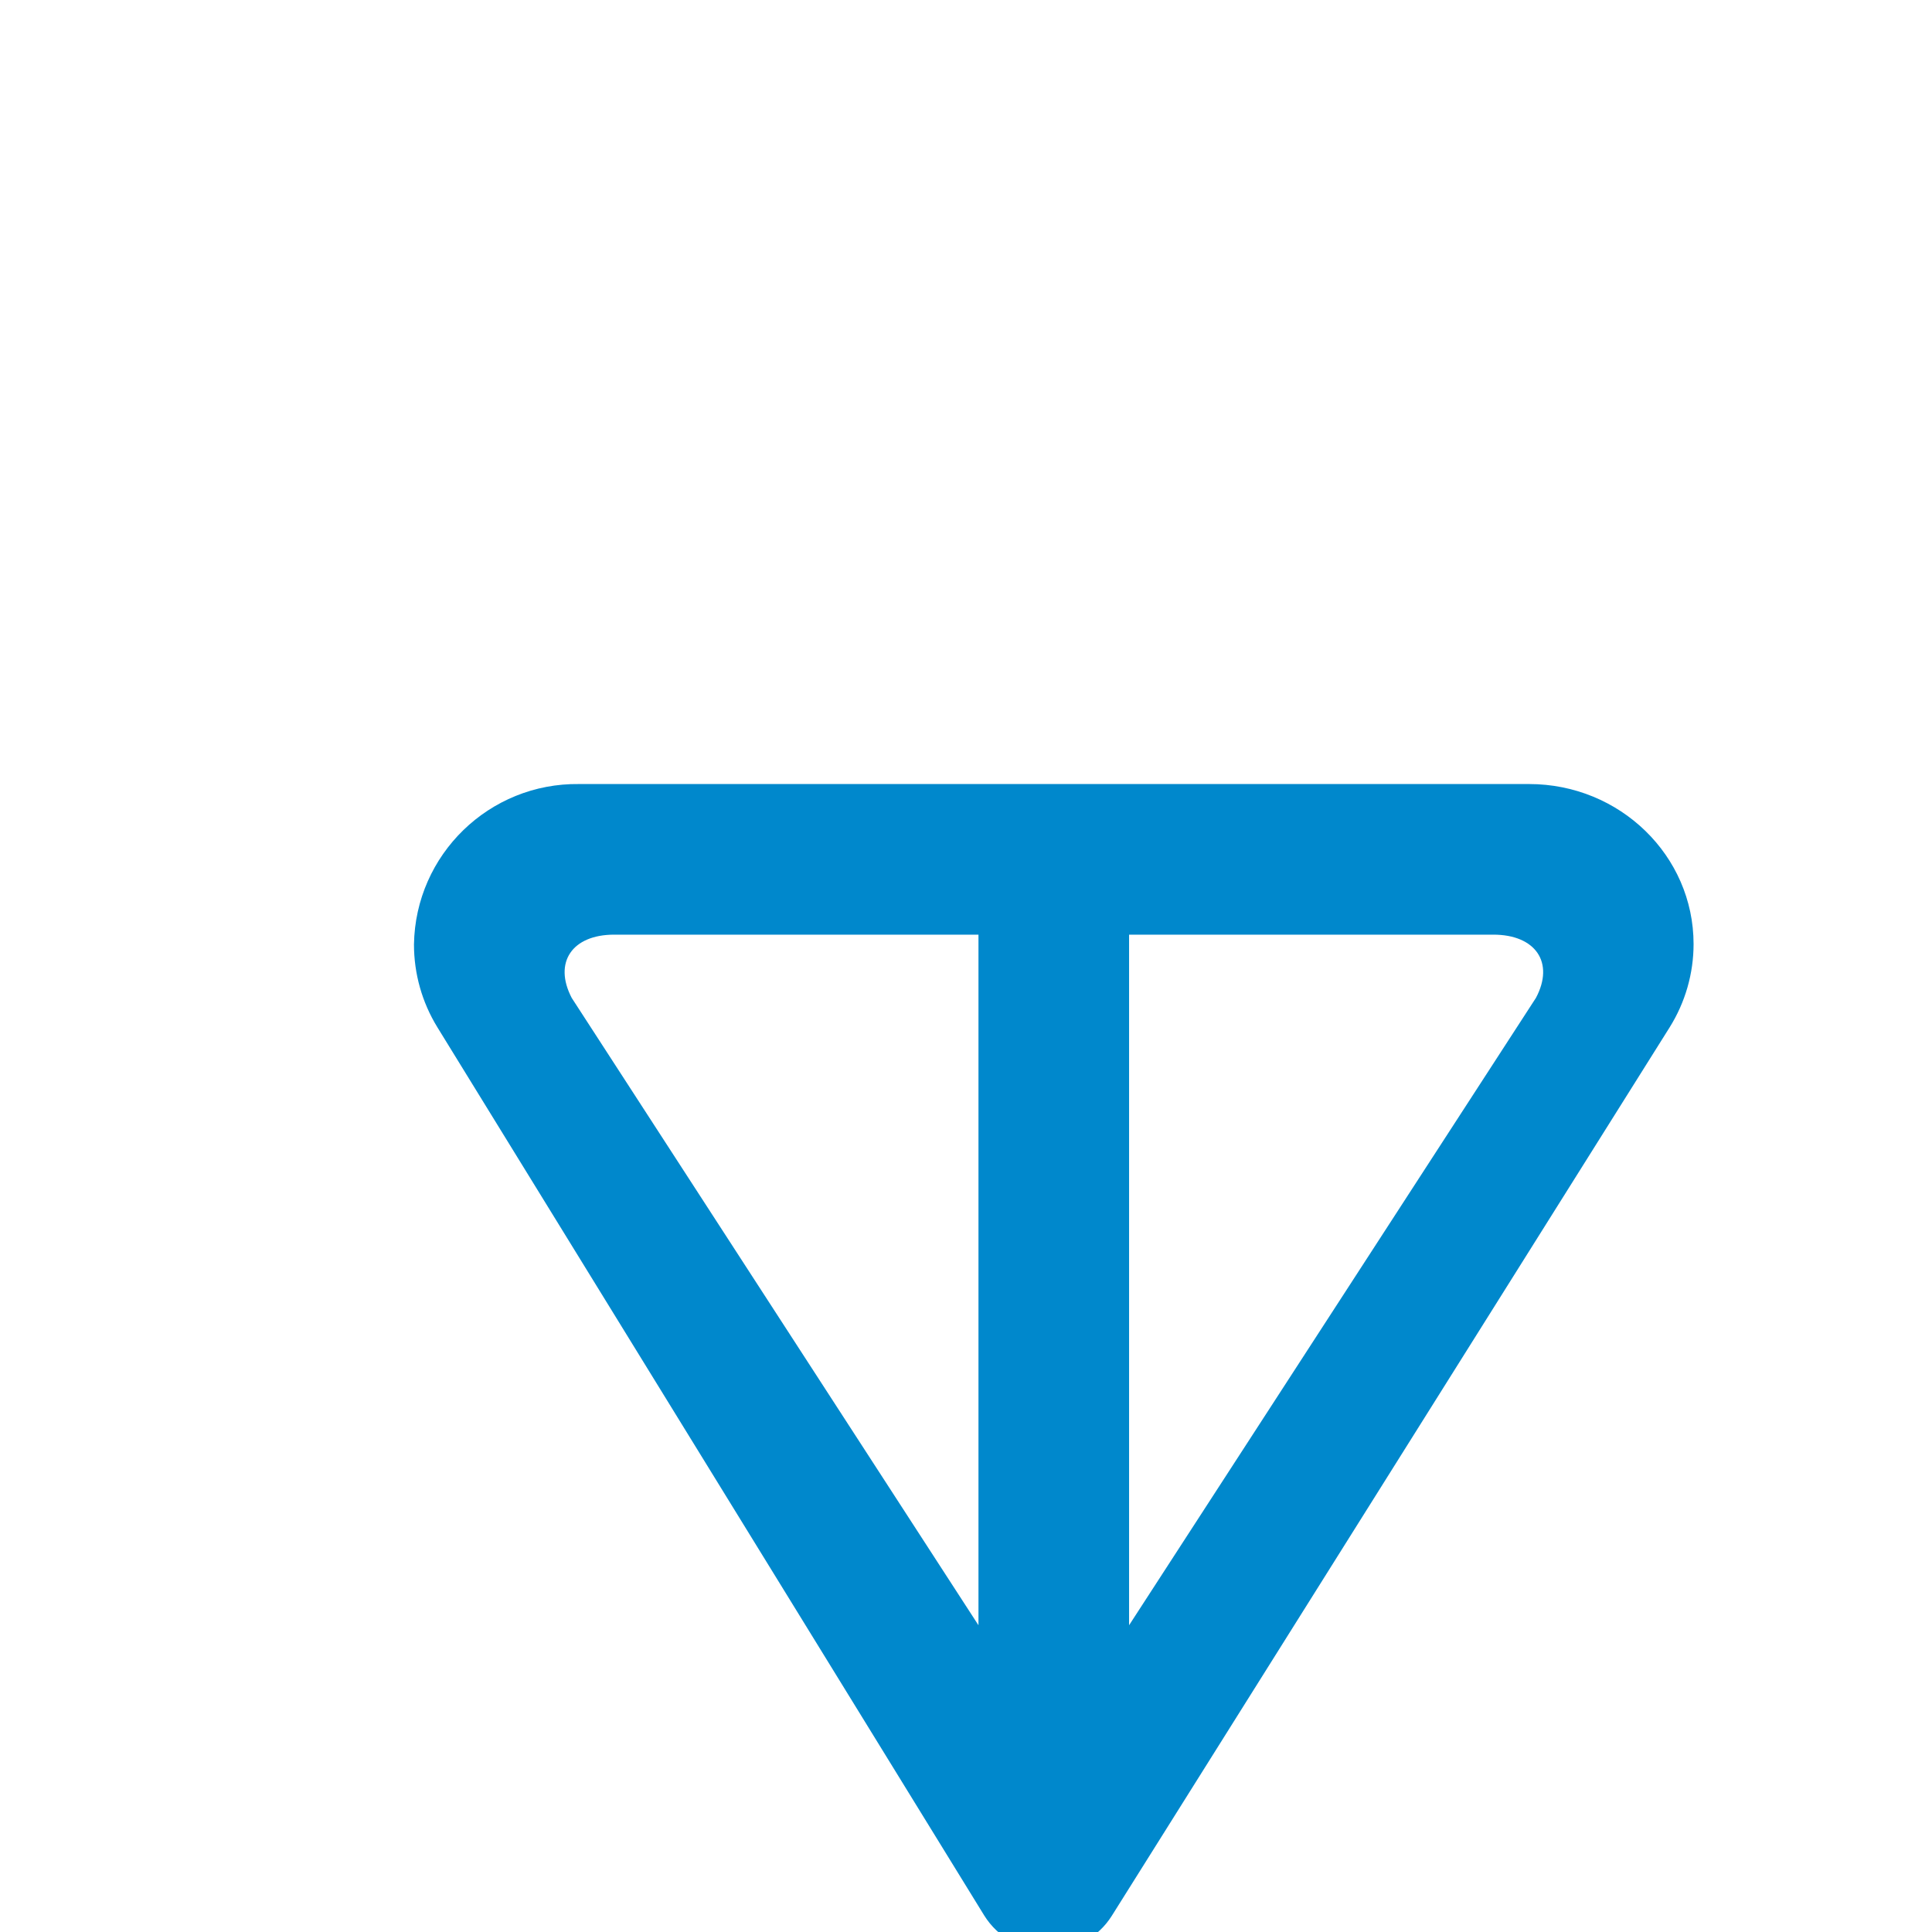
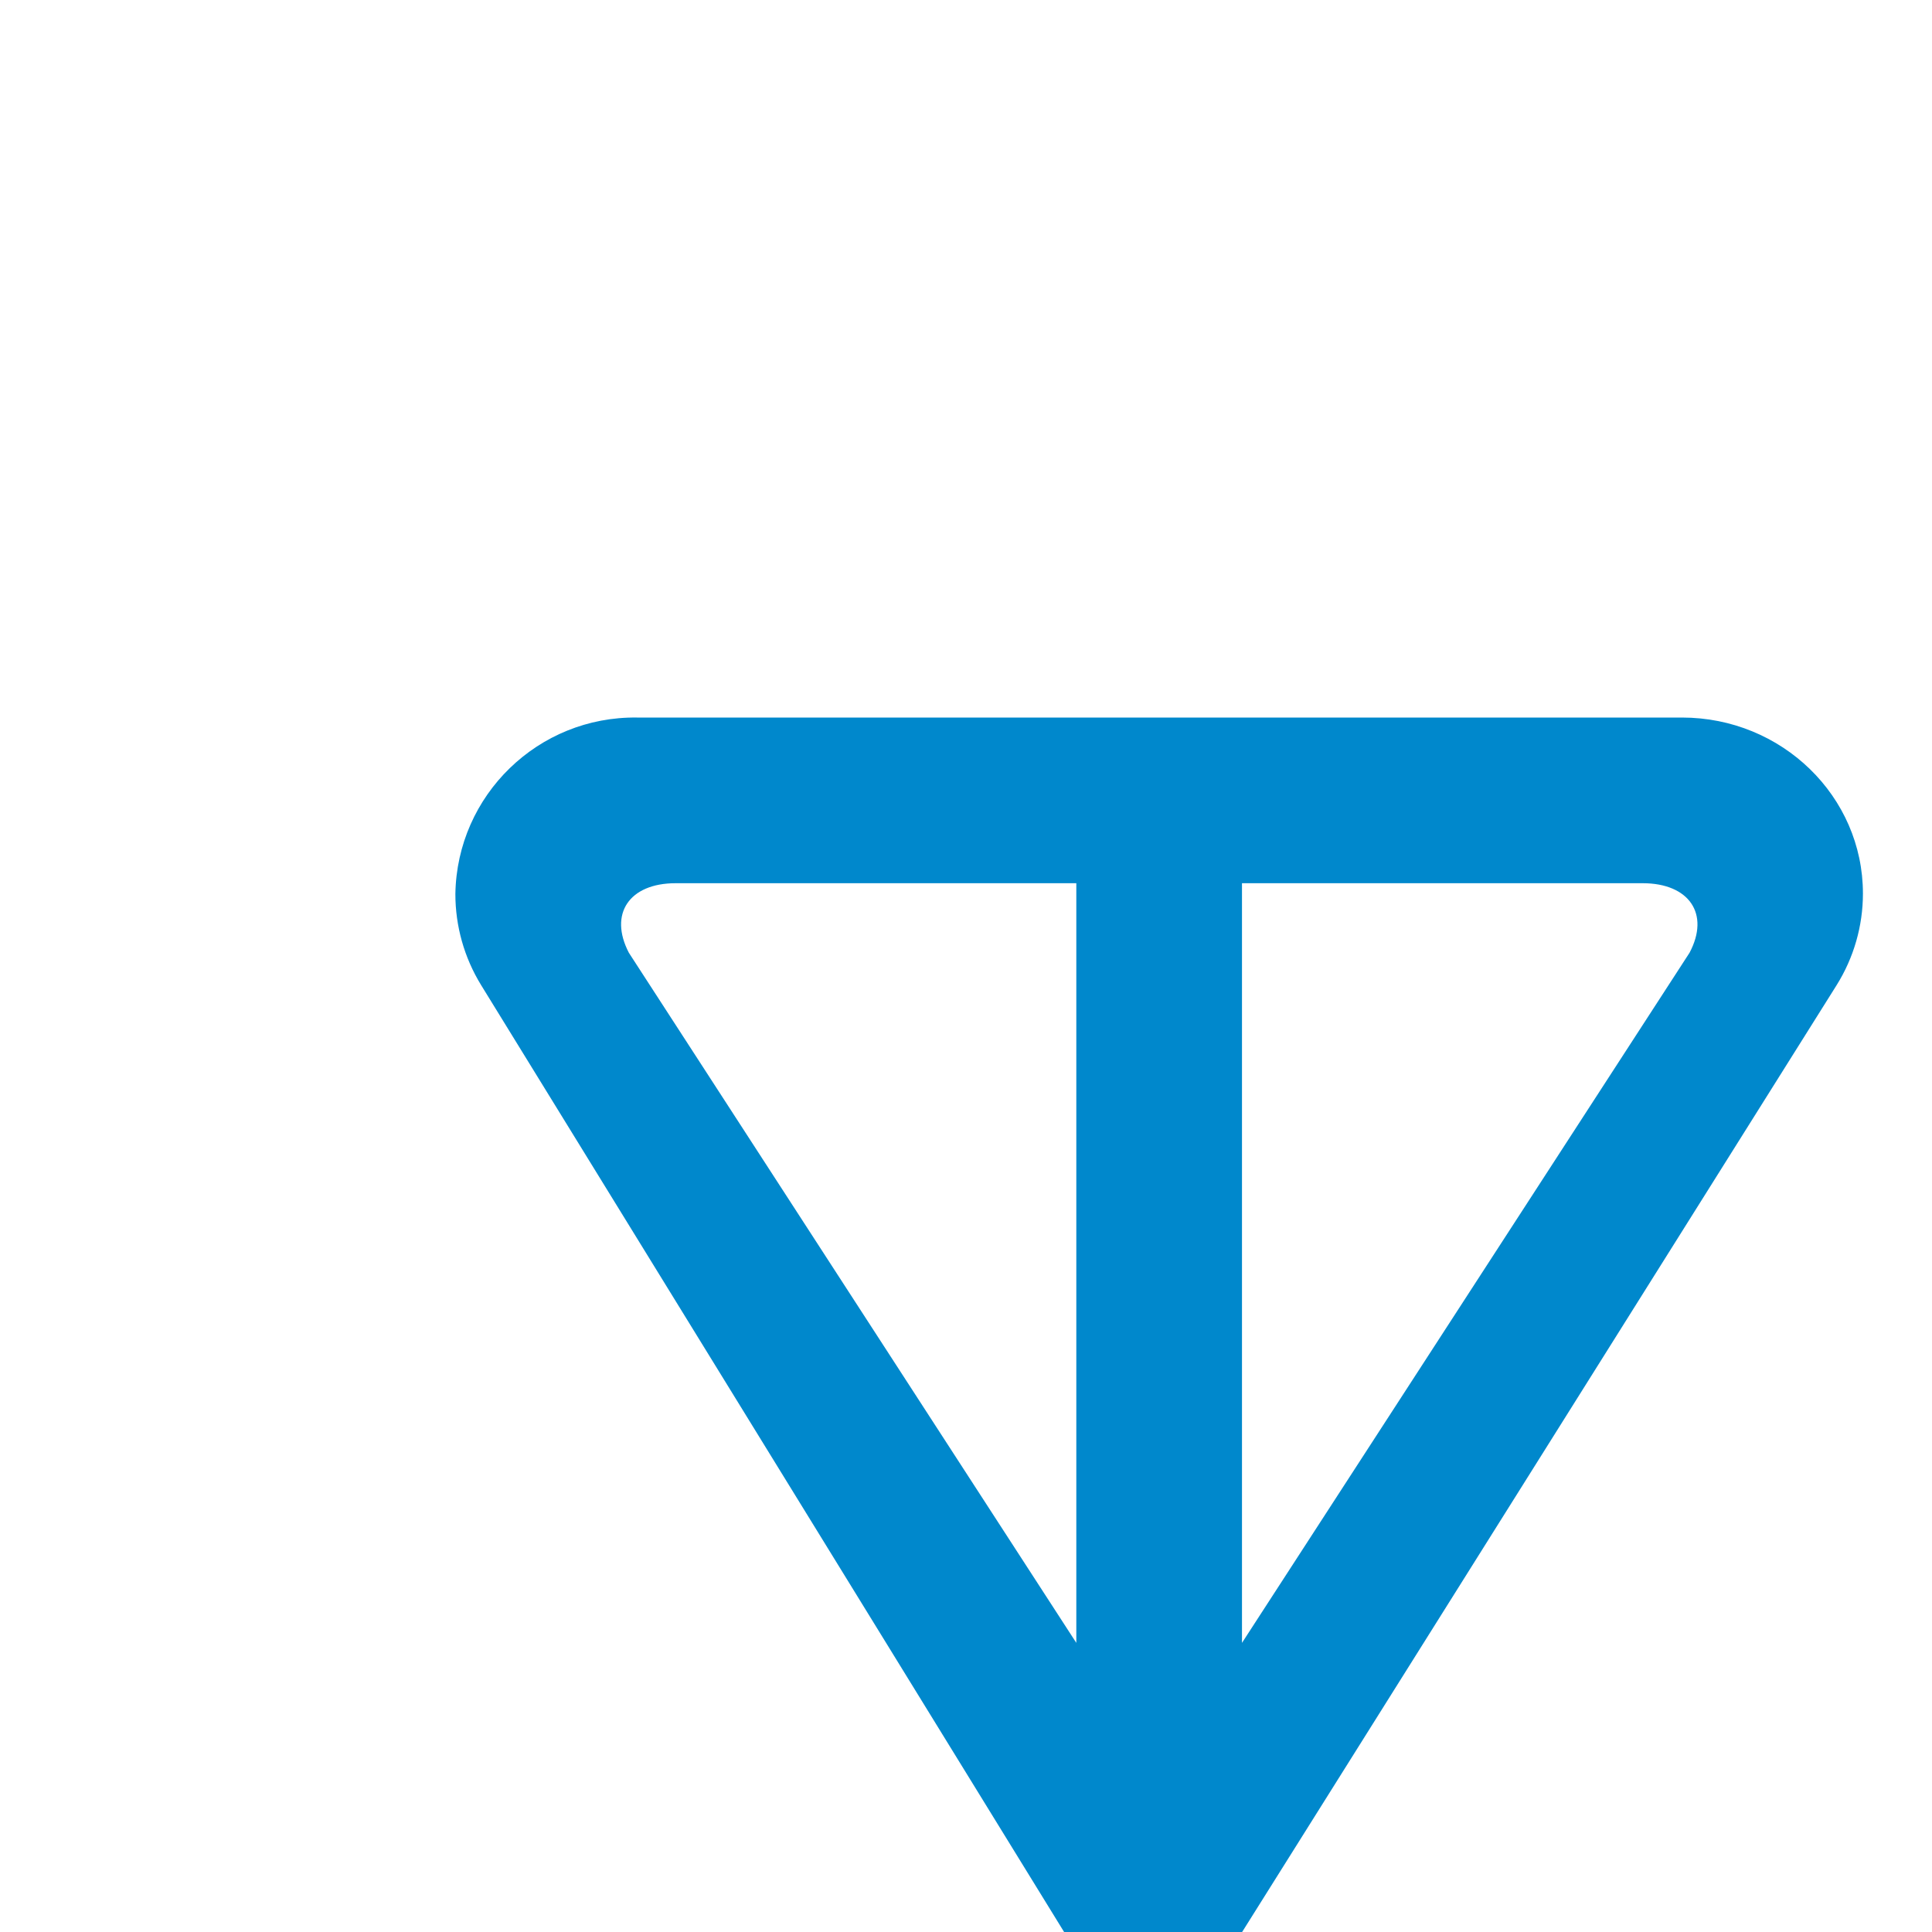
- <svg xmlns="http://www.w3.org/2000/svg" width="200" height="200" viewBox="0 0 22 17">
+ <svg xmlns="http://www.w3.org/2000/svg" width="200" height="200" viewBox="0 0 20 18">
  <path fill="#08C" d="M19.011 9.201L12.66 19.316a.857.857 0 0 1-1.453-.005L4.98 9.197a1.8 1.8 0 0 1-.266-.943a1.856 1.856 0 0 1 1.881-1.826h10.817c1.033 0 1.873.815 1.873 1.822c0 .334-.094.664-.274.951M6.51 8.863l4.632 7.144V8.143H6.994c-.48 0-.694.317-.484.72m6.347 7.144l4.633-7.144c.214-.403-.005-.72-.485-.72h-4.148z" />
</svg>
